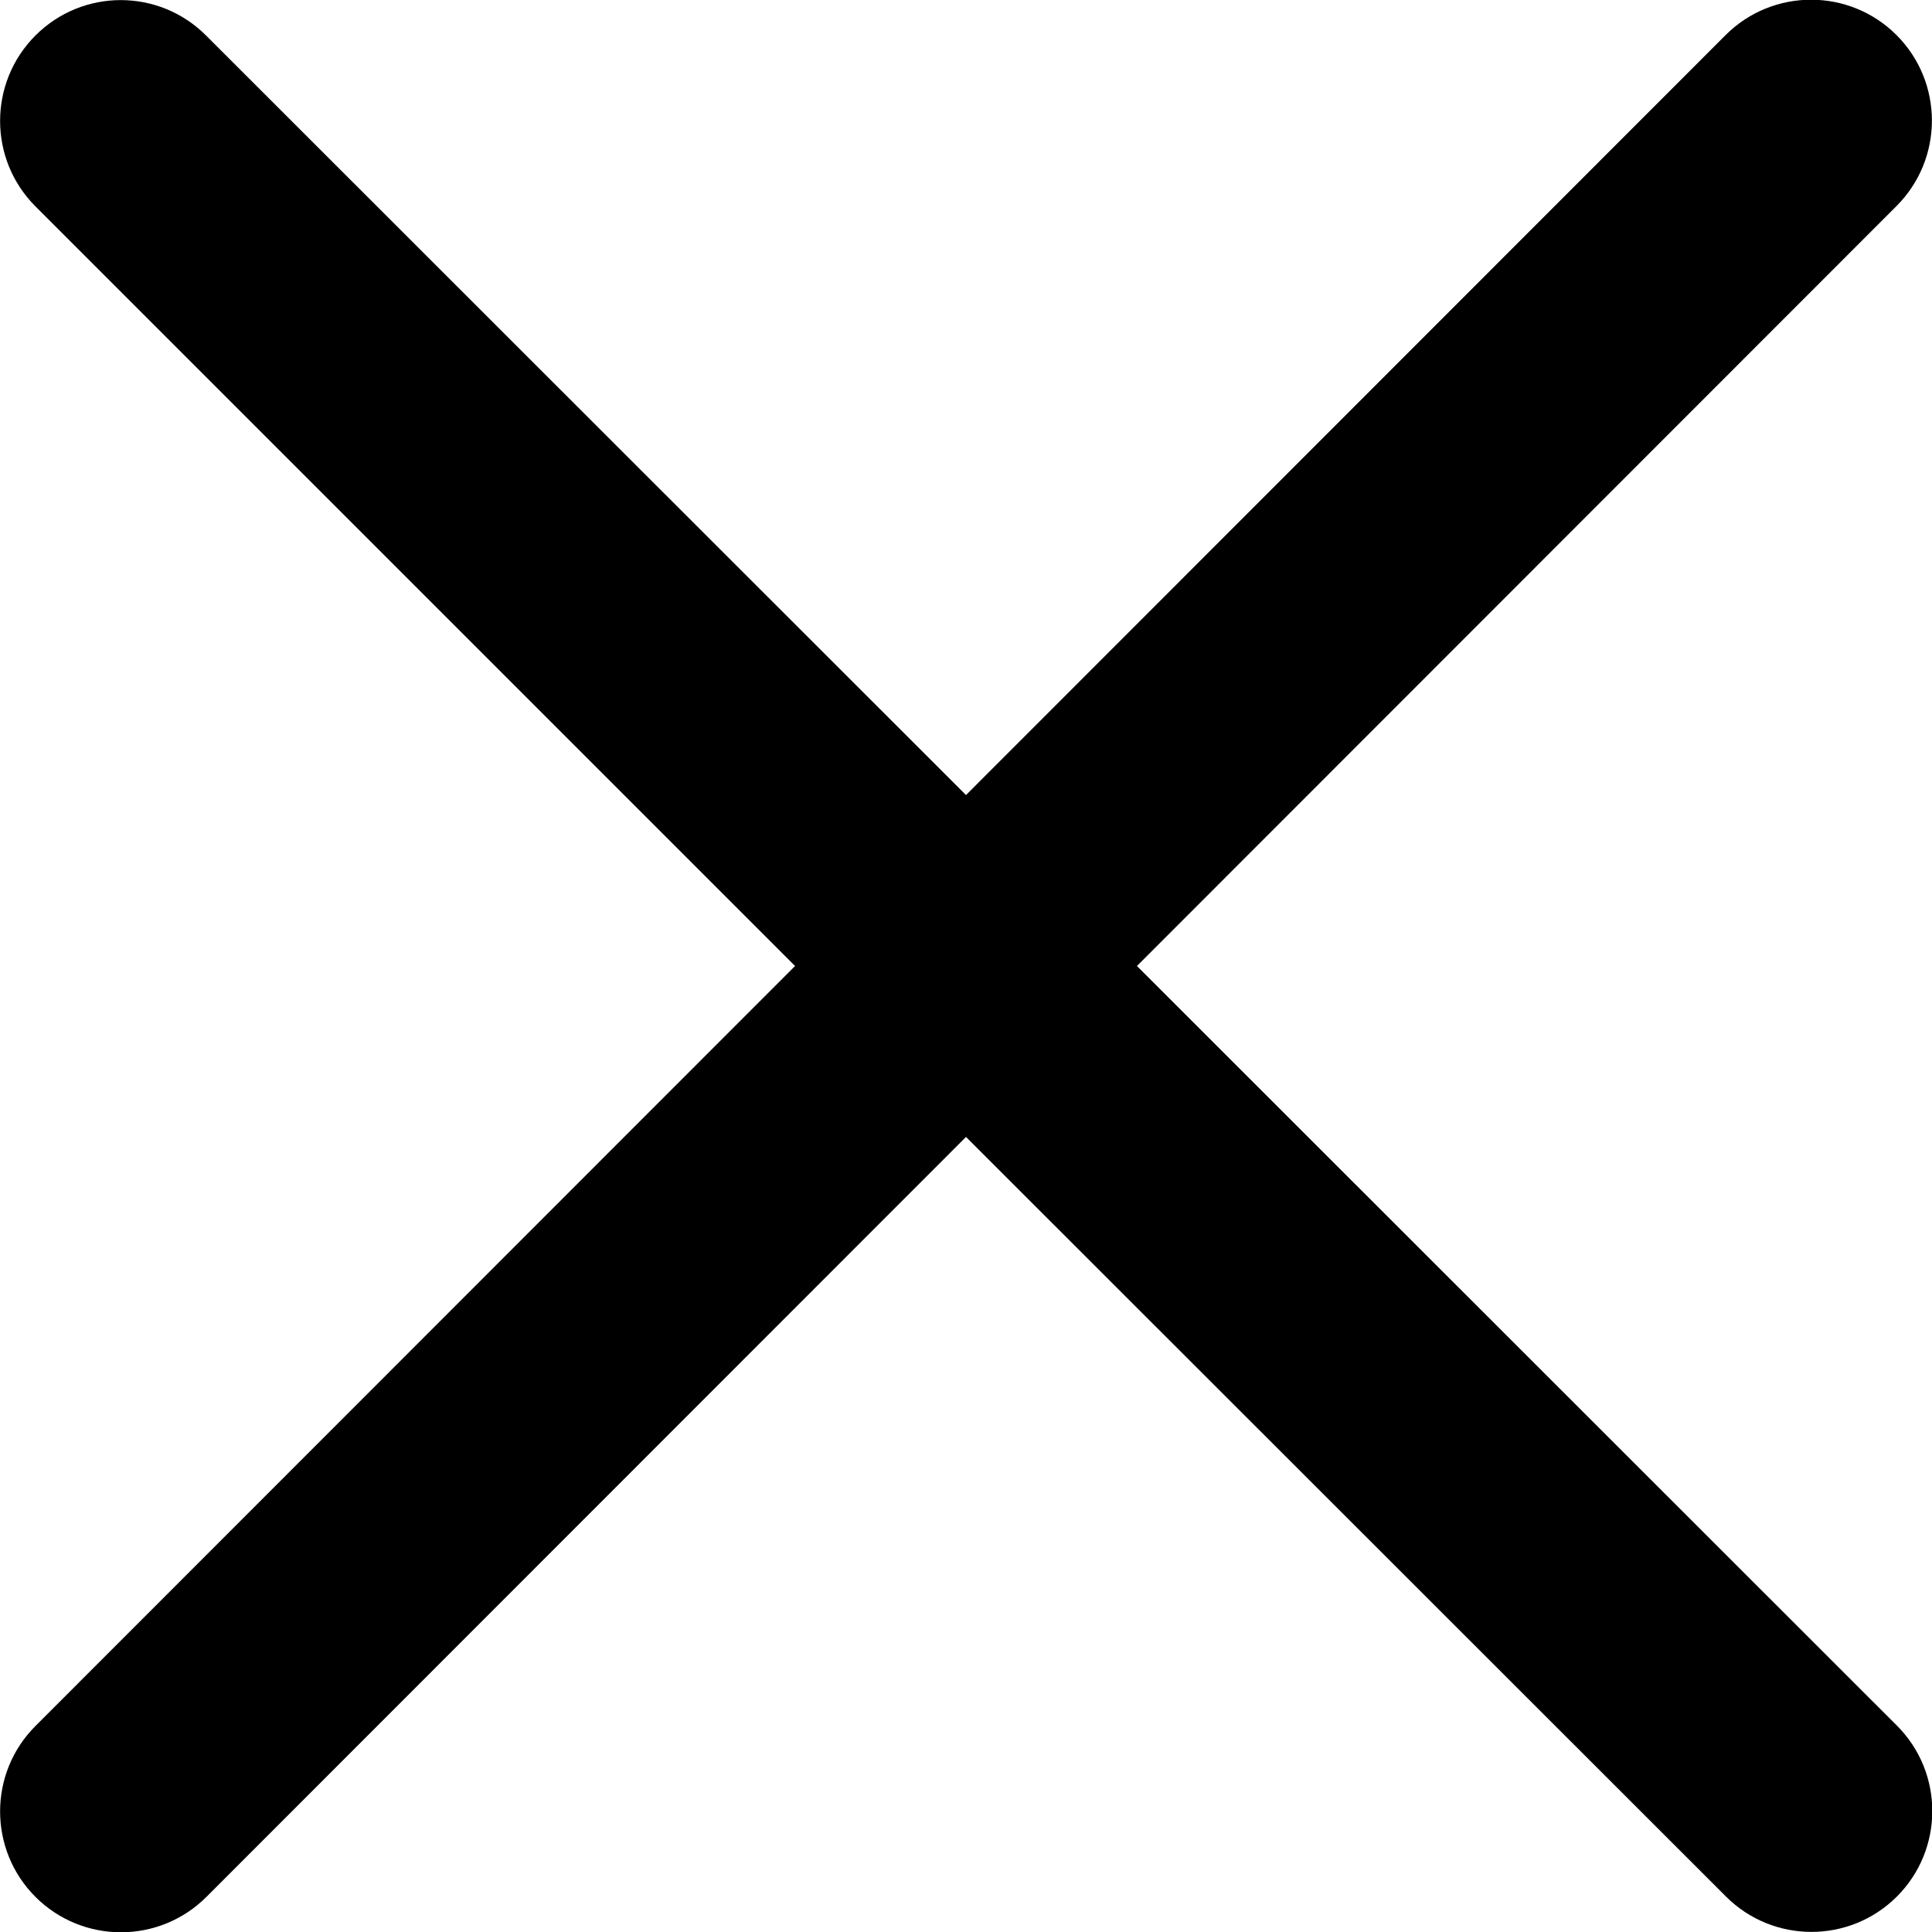
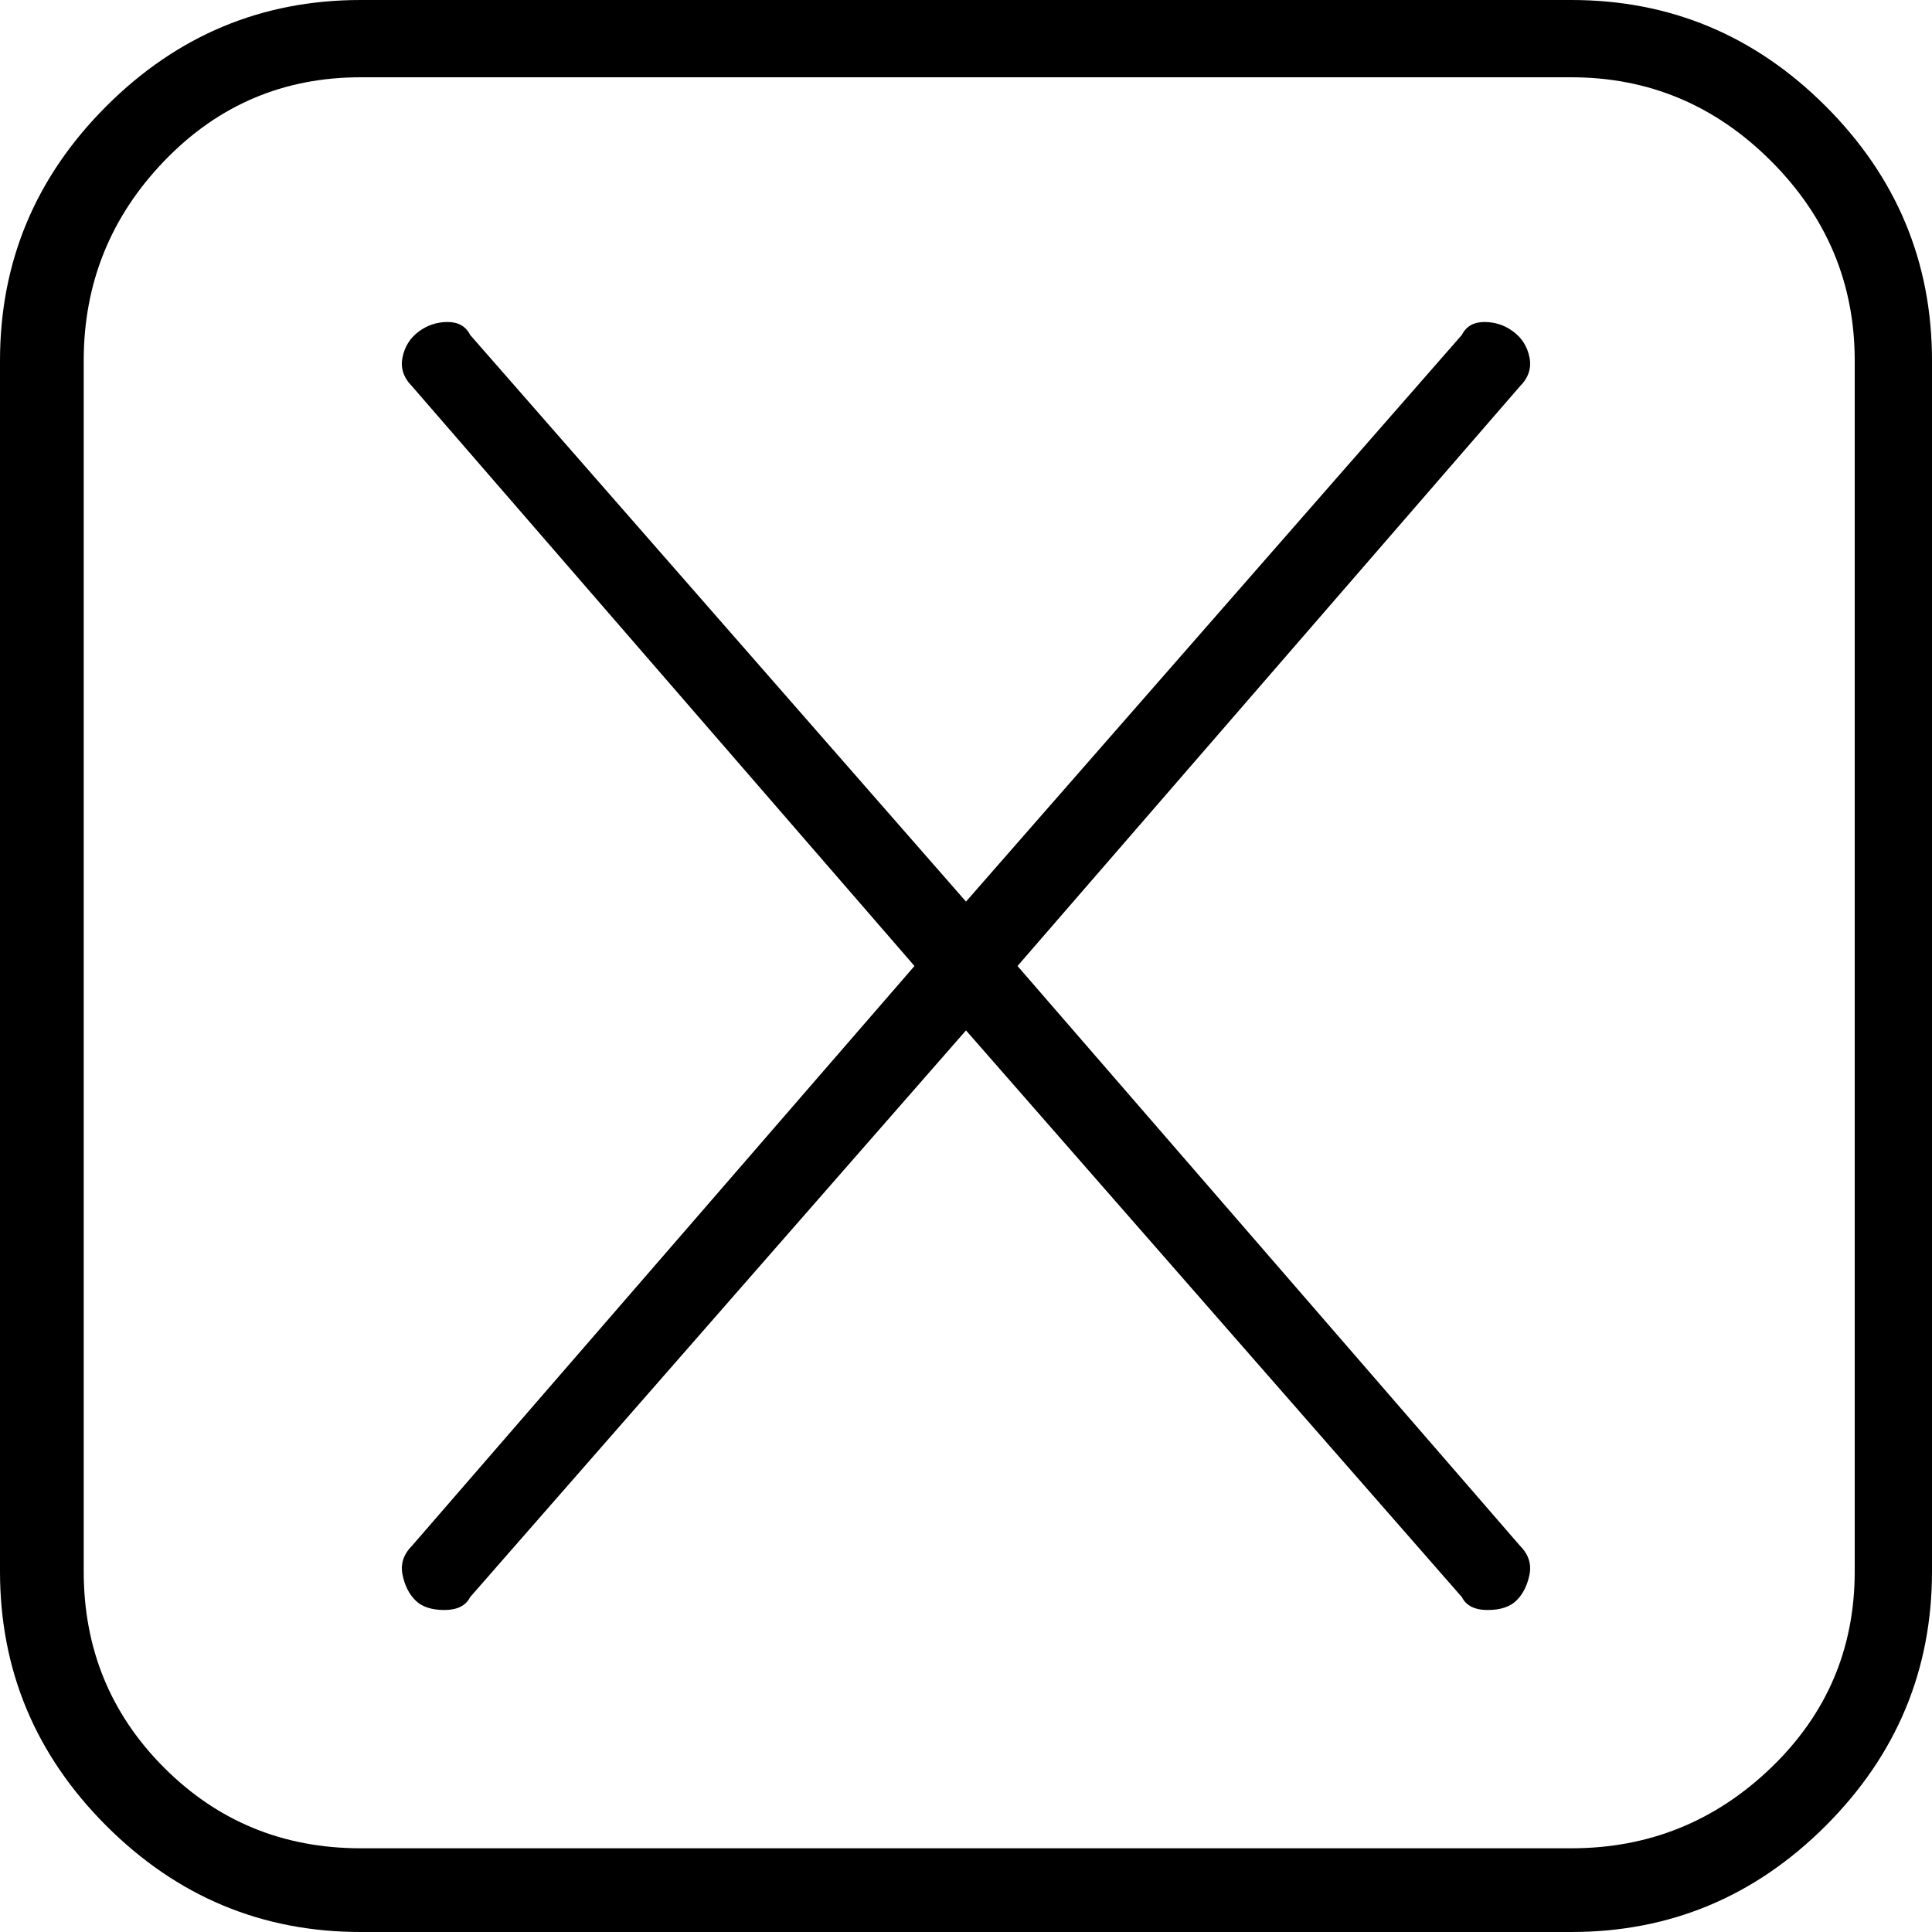
- <svg xmlns="http://www.w3.org/2000/svg" viewBox="0 0 512 512">
-   <path fill="currentColor" d="M502.6 54.6c12.5-12.5 12.5-32.8 0-45.3s-32.8-12.5-45.3 0L256 210.7 54.6 9.4C42.1-3.1 21.9-3.1 9.4 9.4s-12.5 32.8 0 45.3L210.7 256 9.4 457.4c-12.5 12.5-12.5 32.8 0 45.3s32.8 12.5 45.3 0L256 301.3 457.4 502.6c12.5 12.5 32.8 12.5 45.3 0s12.5-32.8 0-45.3L301.3 256 502.6 54.6z" />
+ <svg xmlns="http://www.w3.org/2000/svg" viewBox="0 0 300 300">
+   <g transform="translate(0, 300) scale(1, -1)">
+     <path d="M244 300L244 300L56 300Q33 300 16.50 283.50Q0 267 0 244L0 244L0 56Q0 33 16.50 16.50Q33 0 56 0L56 0L244 0Q267 0 283.50 16.50Q300 33 300 56L300 56L300 244Q300 267 283.50 283.50Q267 300 244 300ZM288 244L288 56Q288 38 275 25.50Q262 13 244 13L244 13L56 13Q38 13 25.50 25.50Q13 38 13 56L13 56L13 244Q13 262 25.50 275Q38 288 56 288L56 288L244 288Q262 288 275 275Q288 262 288 244L288 244ZM236 240L236 240L158 150L236 60Q238 58 237.50 55.50Q237 53 235.50 51.50Q234 50 231 50Q228 50 227 52L227 52L150 140L73 52Q72 50 69 50Q66 50 64.50 51.50Q63 53 62.50 55.50Q62 58 64 60L64 60L142 150L64 240Q62 242 62.50 244.50Q63 247 65 248.50Q67 250 69.50 250Q72 250 73 248L73 248L150 160L227 248Q228 250 230.50 250Q233 250 235 248.50Q237 247 237.50 244.50Q238 242 236 240Z" fill="currentColor" />
+   </g>
</svg>
